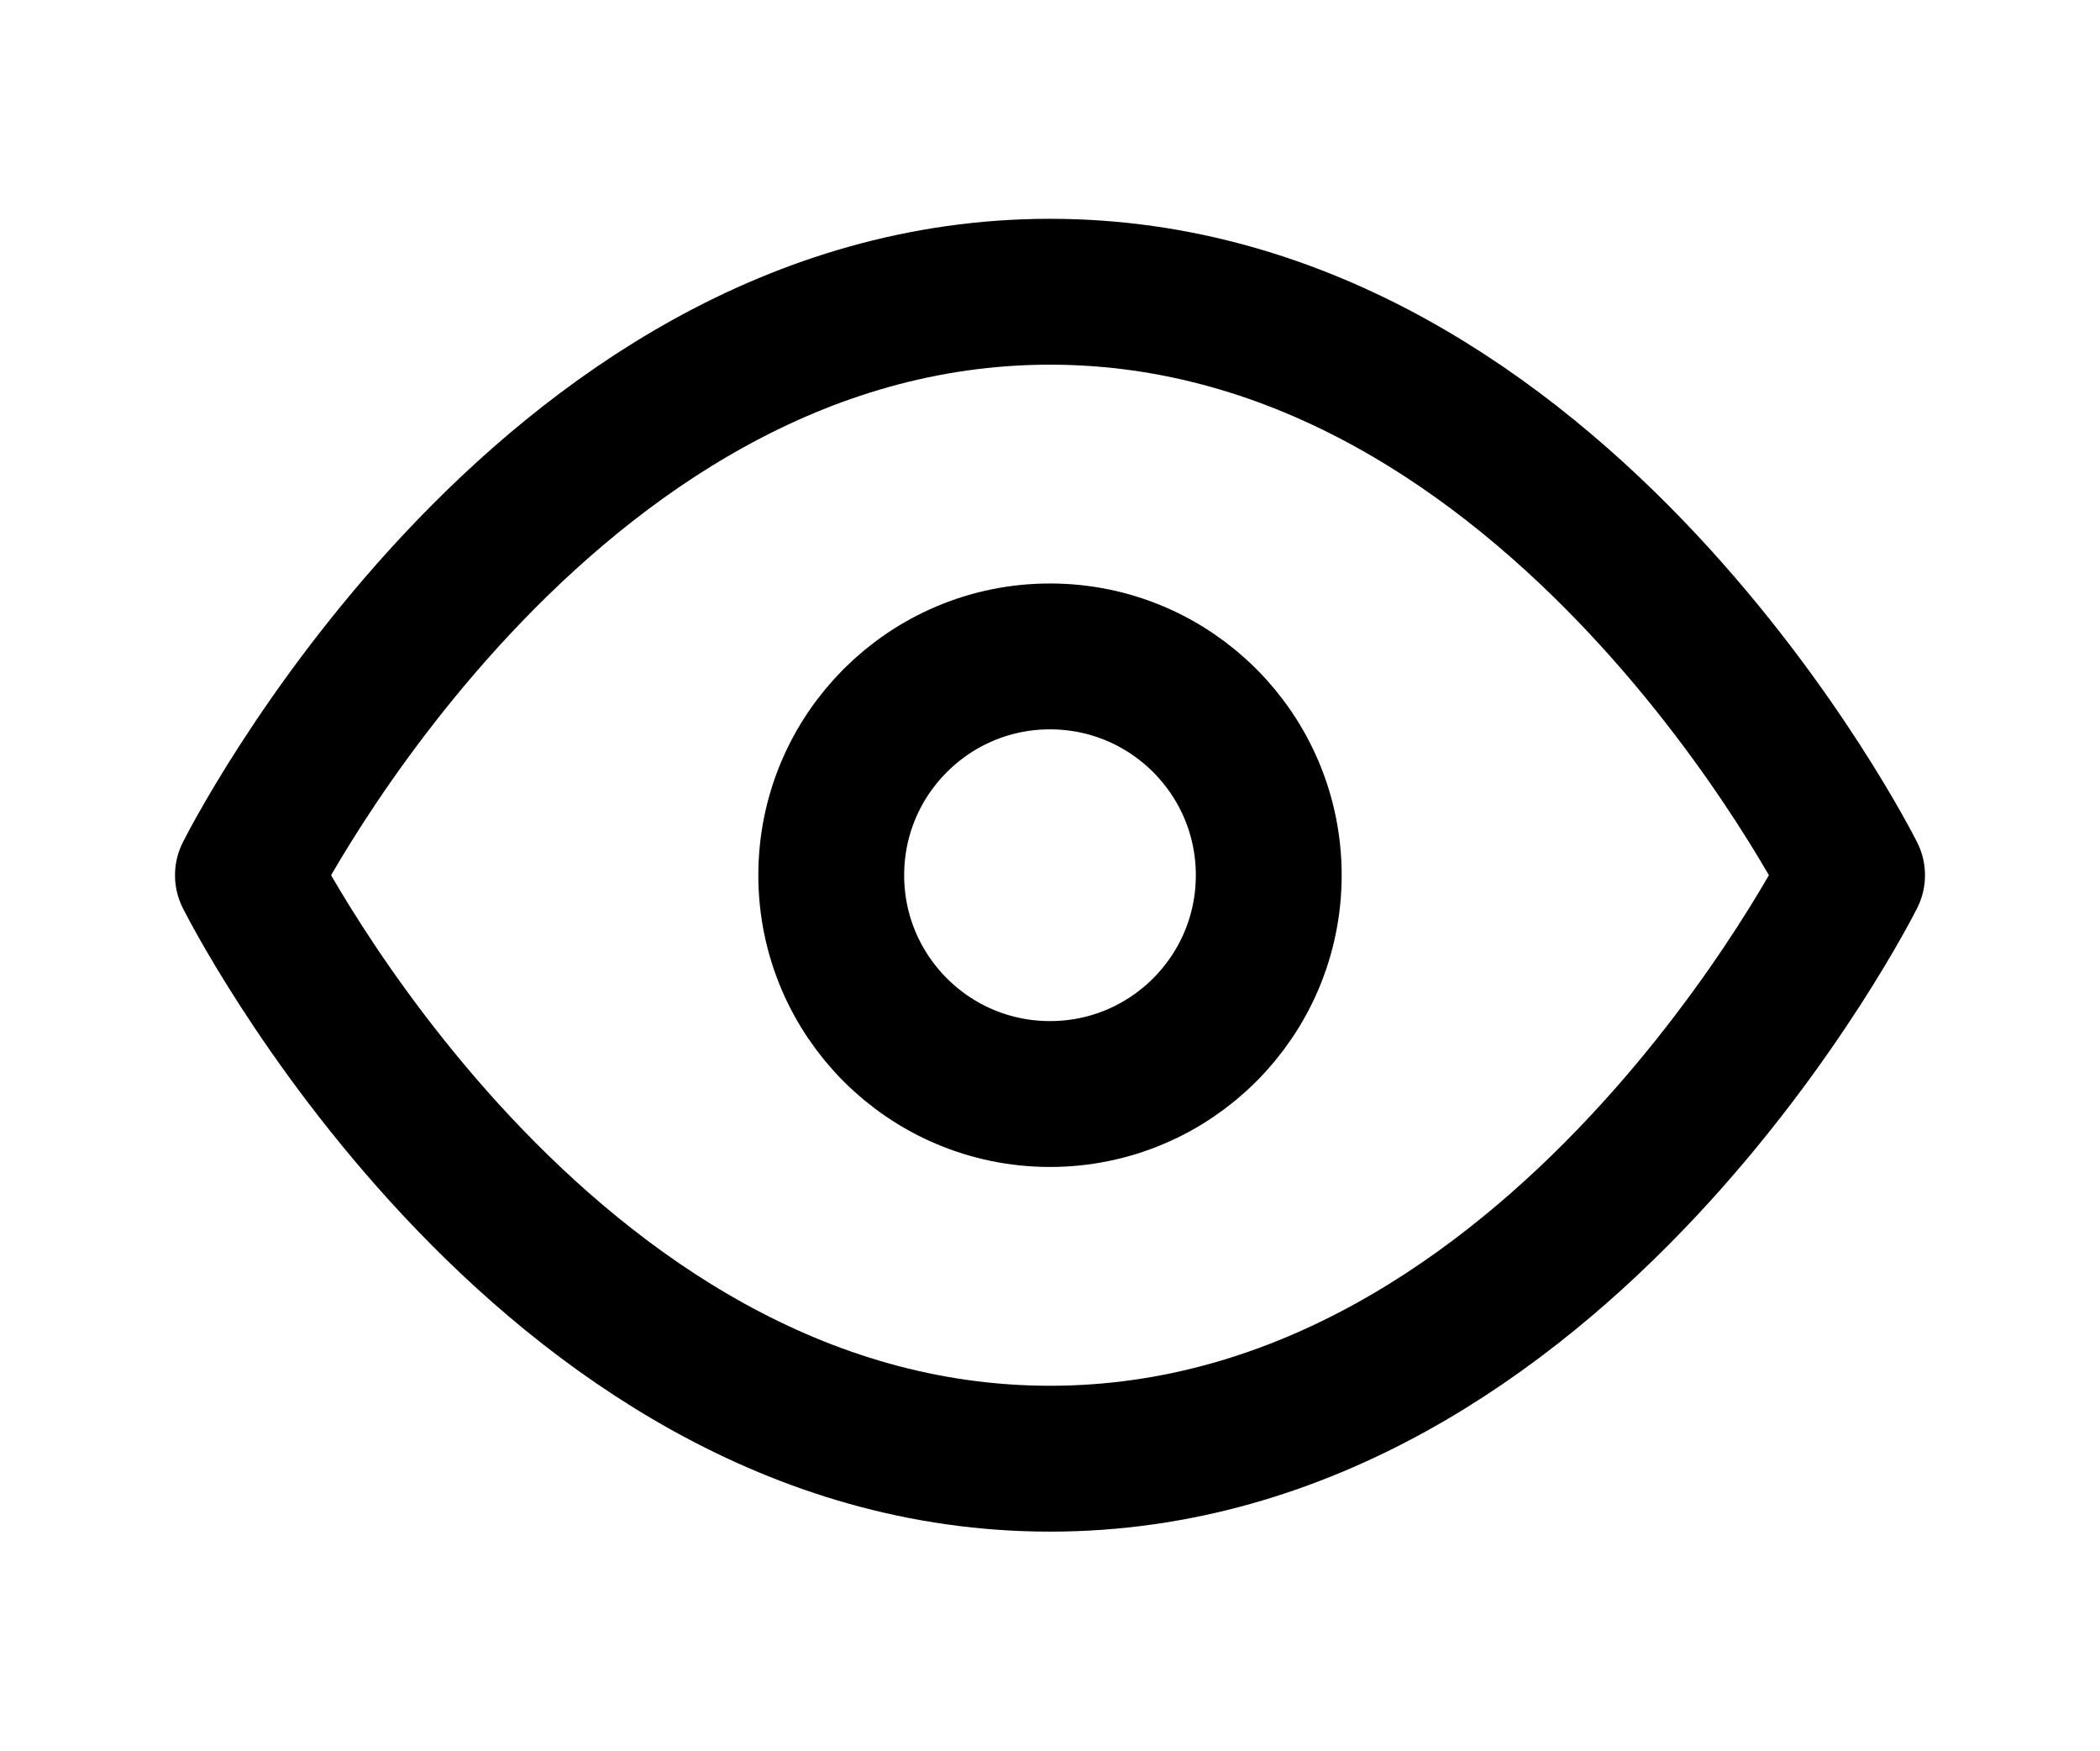
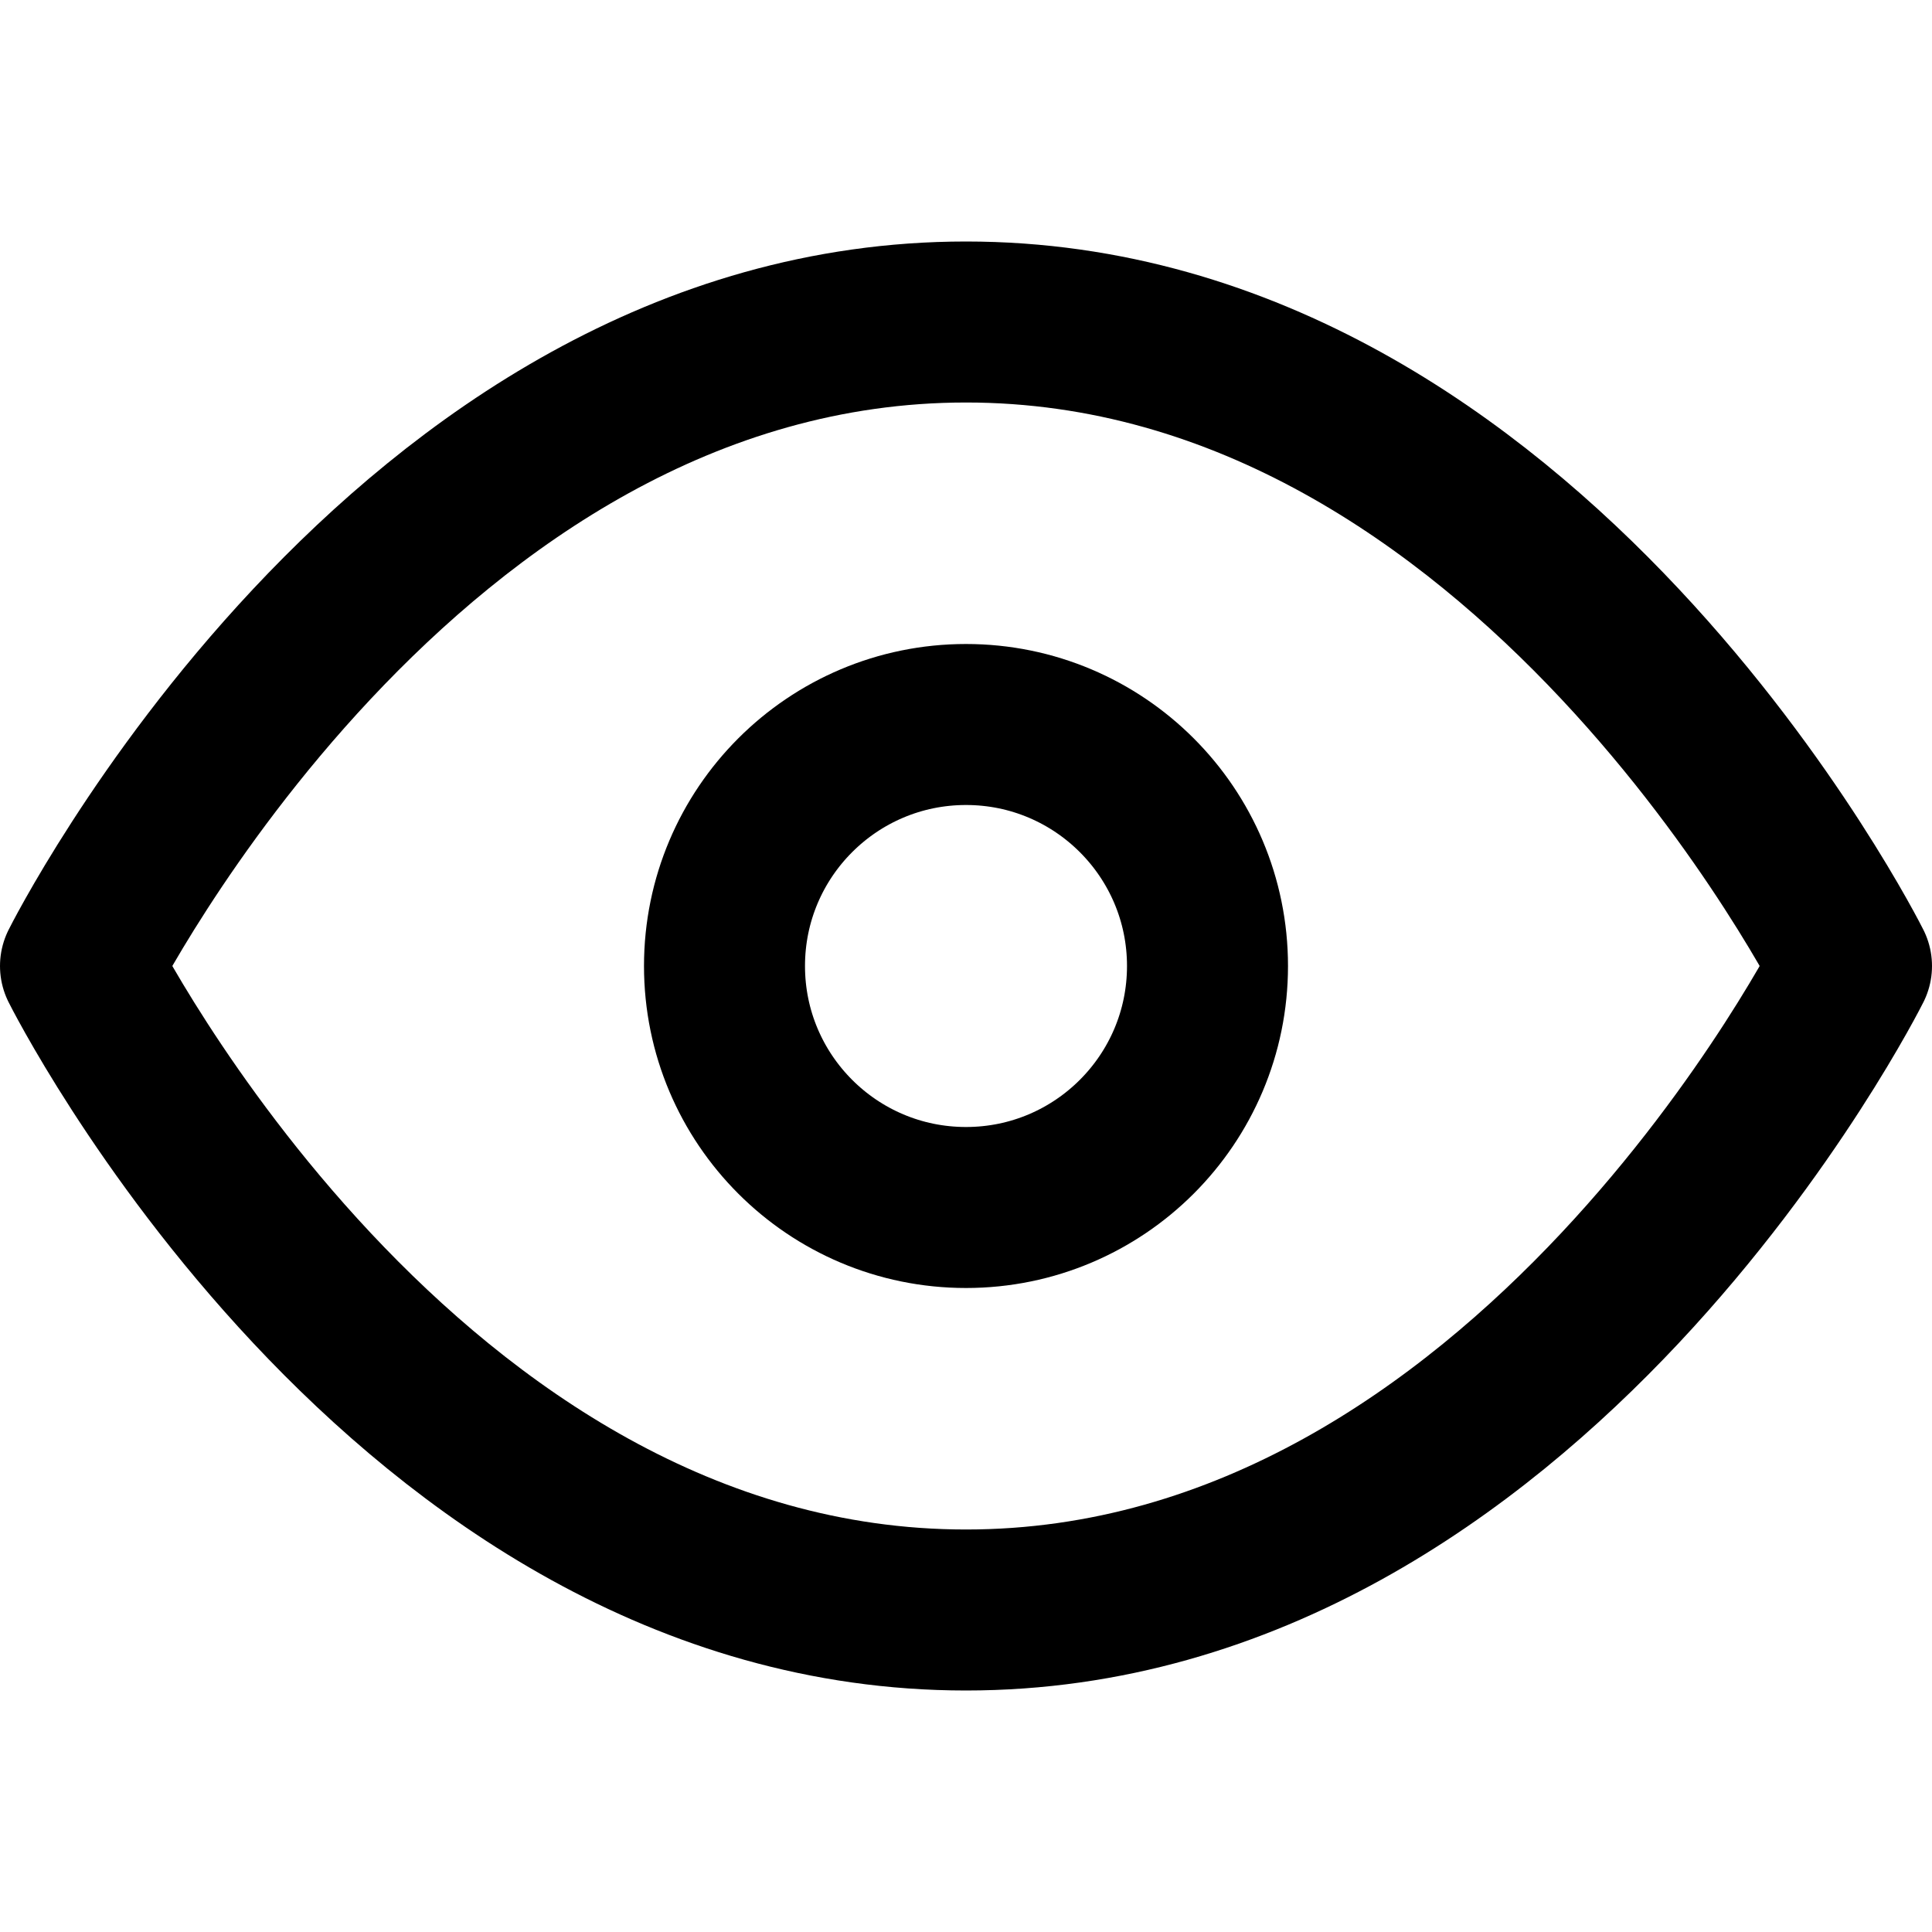
- <svg xmlns="http://www.w3.org/2000/svg" width="30" height="25" fill="none" stroke="currentColor" stroke-linecap="round" stroke-linejoin="round" stroke-width="2" viewBox="0 0 24 24">
+ <svg xmlns="http://www.w3.org/2000/svg" width="30" height="30" fill="none" stroke="currentColor" stroke-linecap="round" stroke-linejoin="round" stroke-width="2" viewBox="0 0 24 24">
  <path d="M1 12s4-8 11-8 11 8 11 8-4 8-11 8-11-8-11-8z" />
  <path d="M12 9a3 3 0 1 0 0 6 3 3 0 1 0 0-6z" />
</svg>
